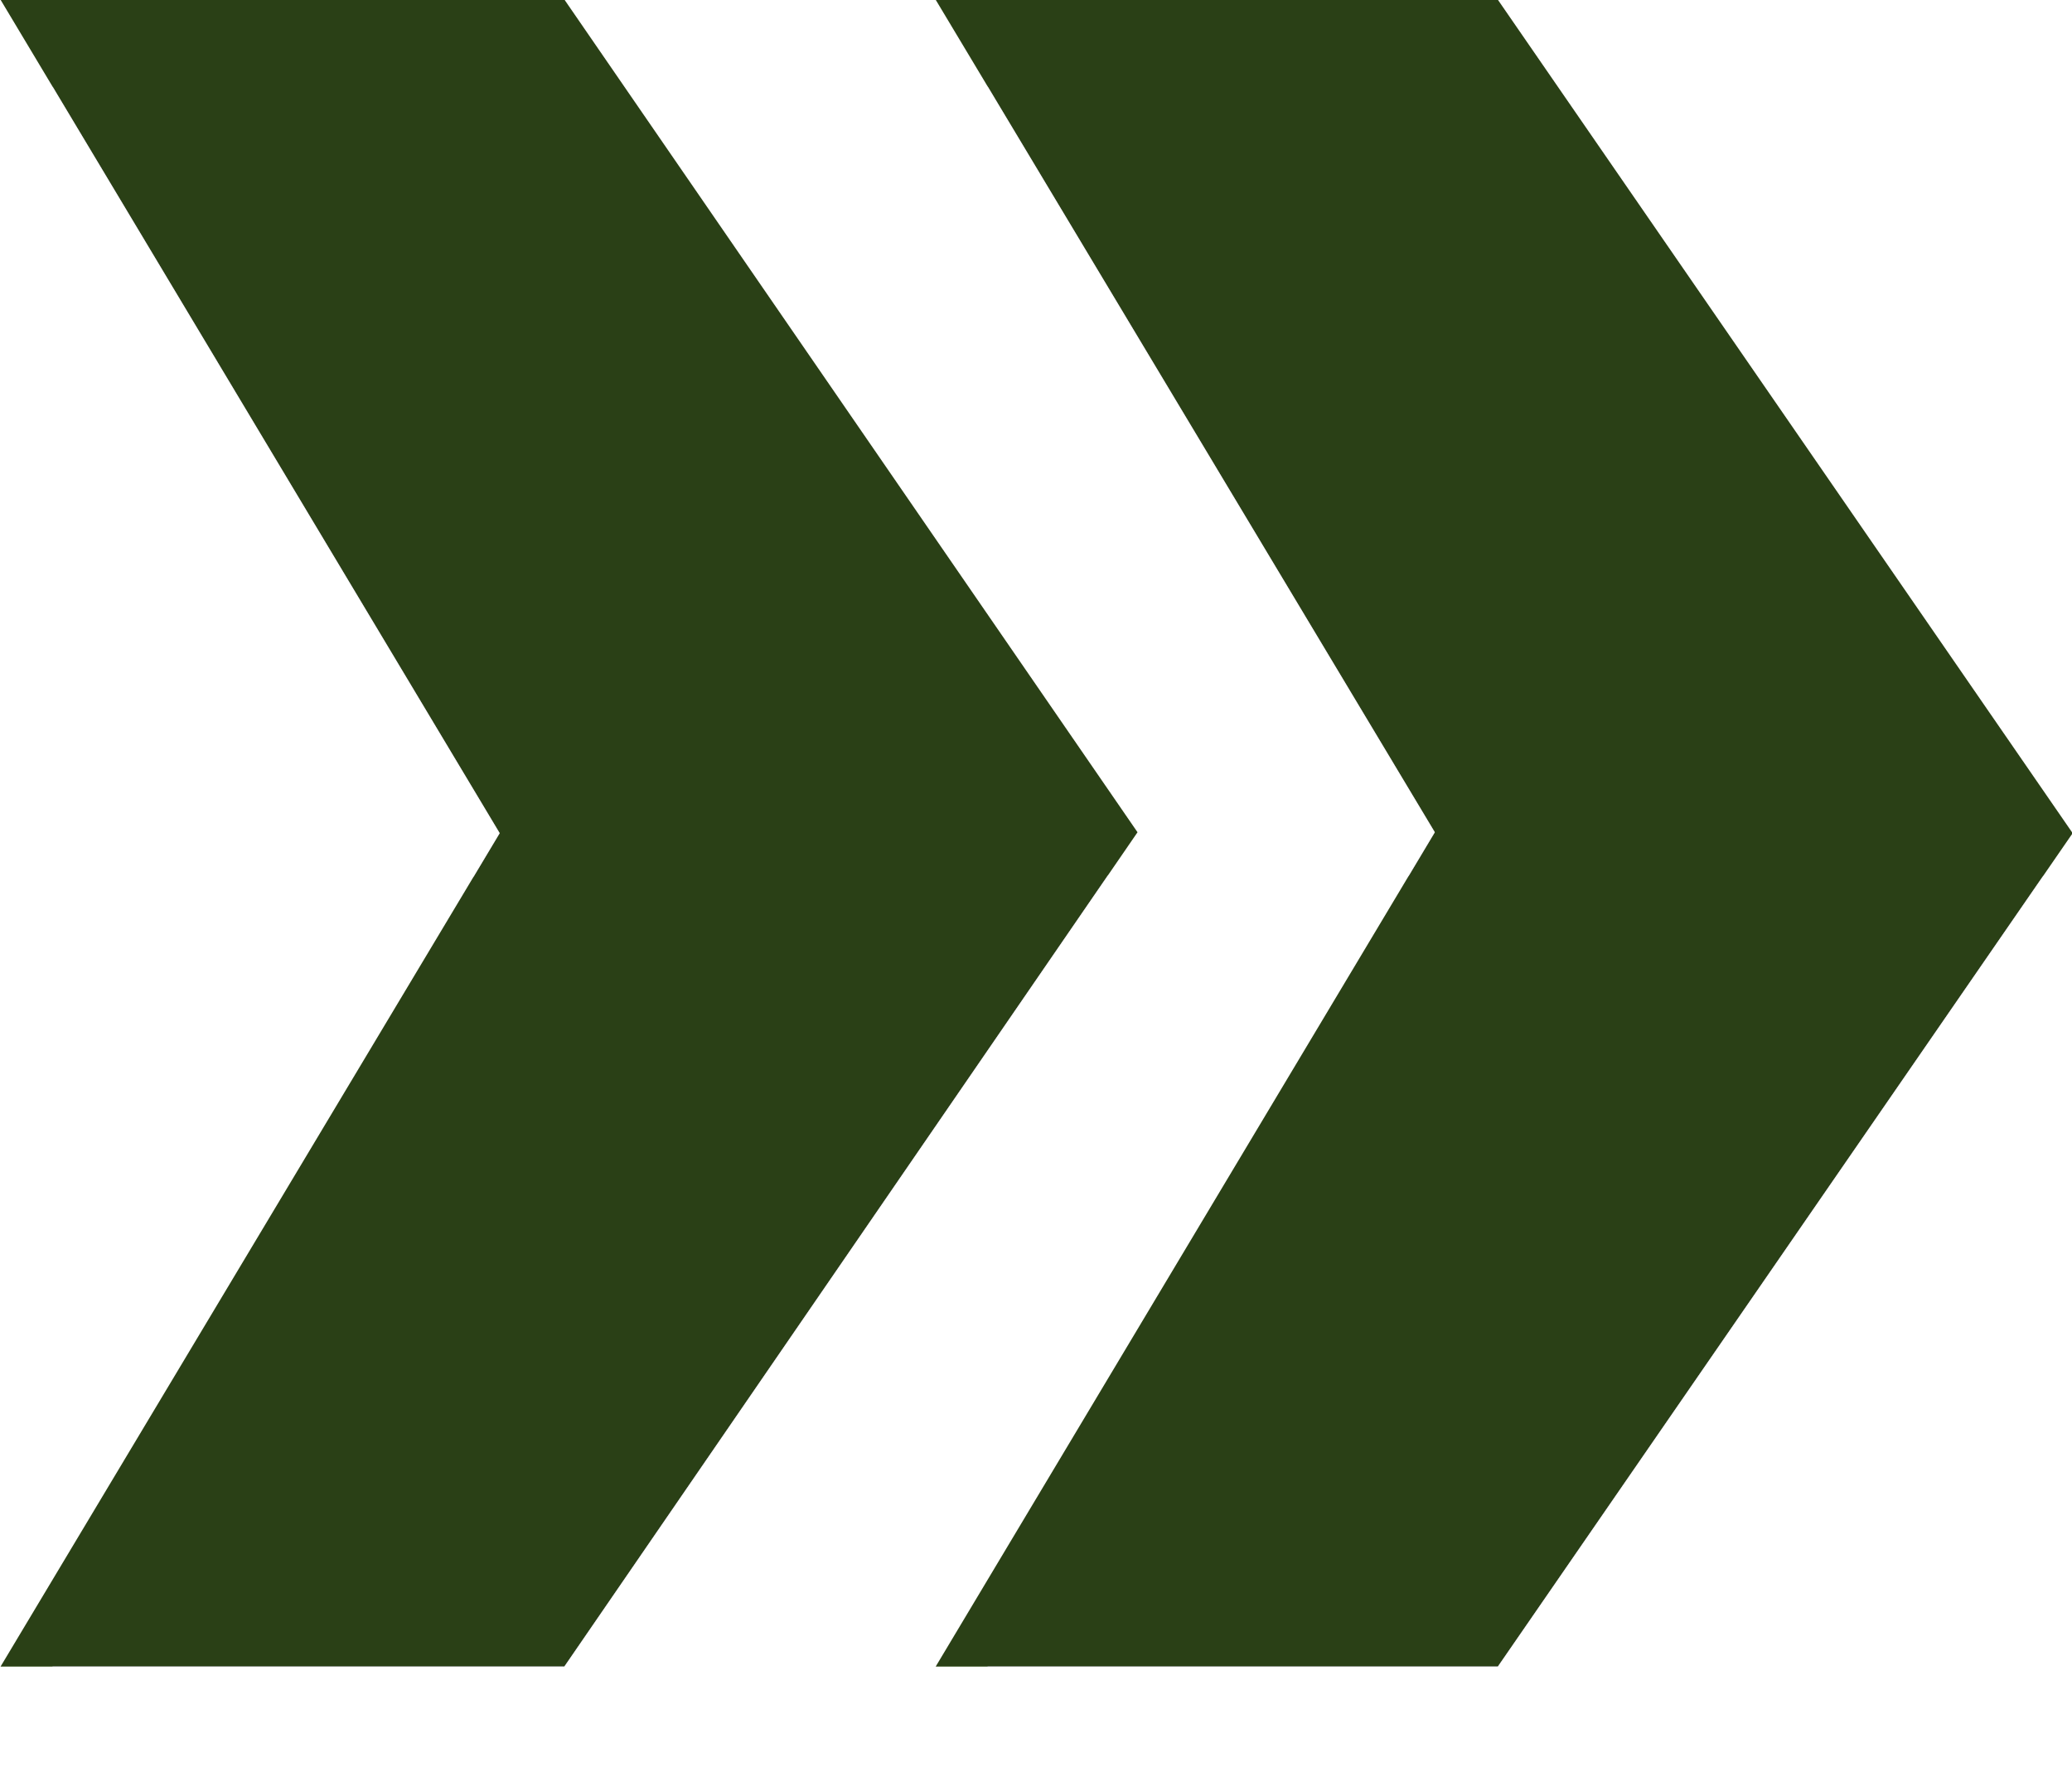
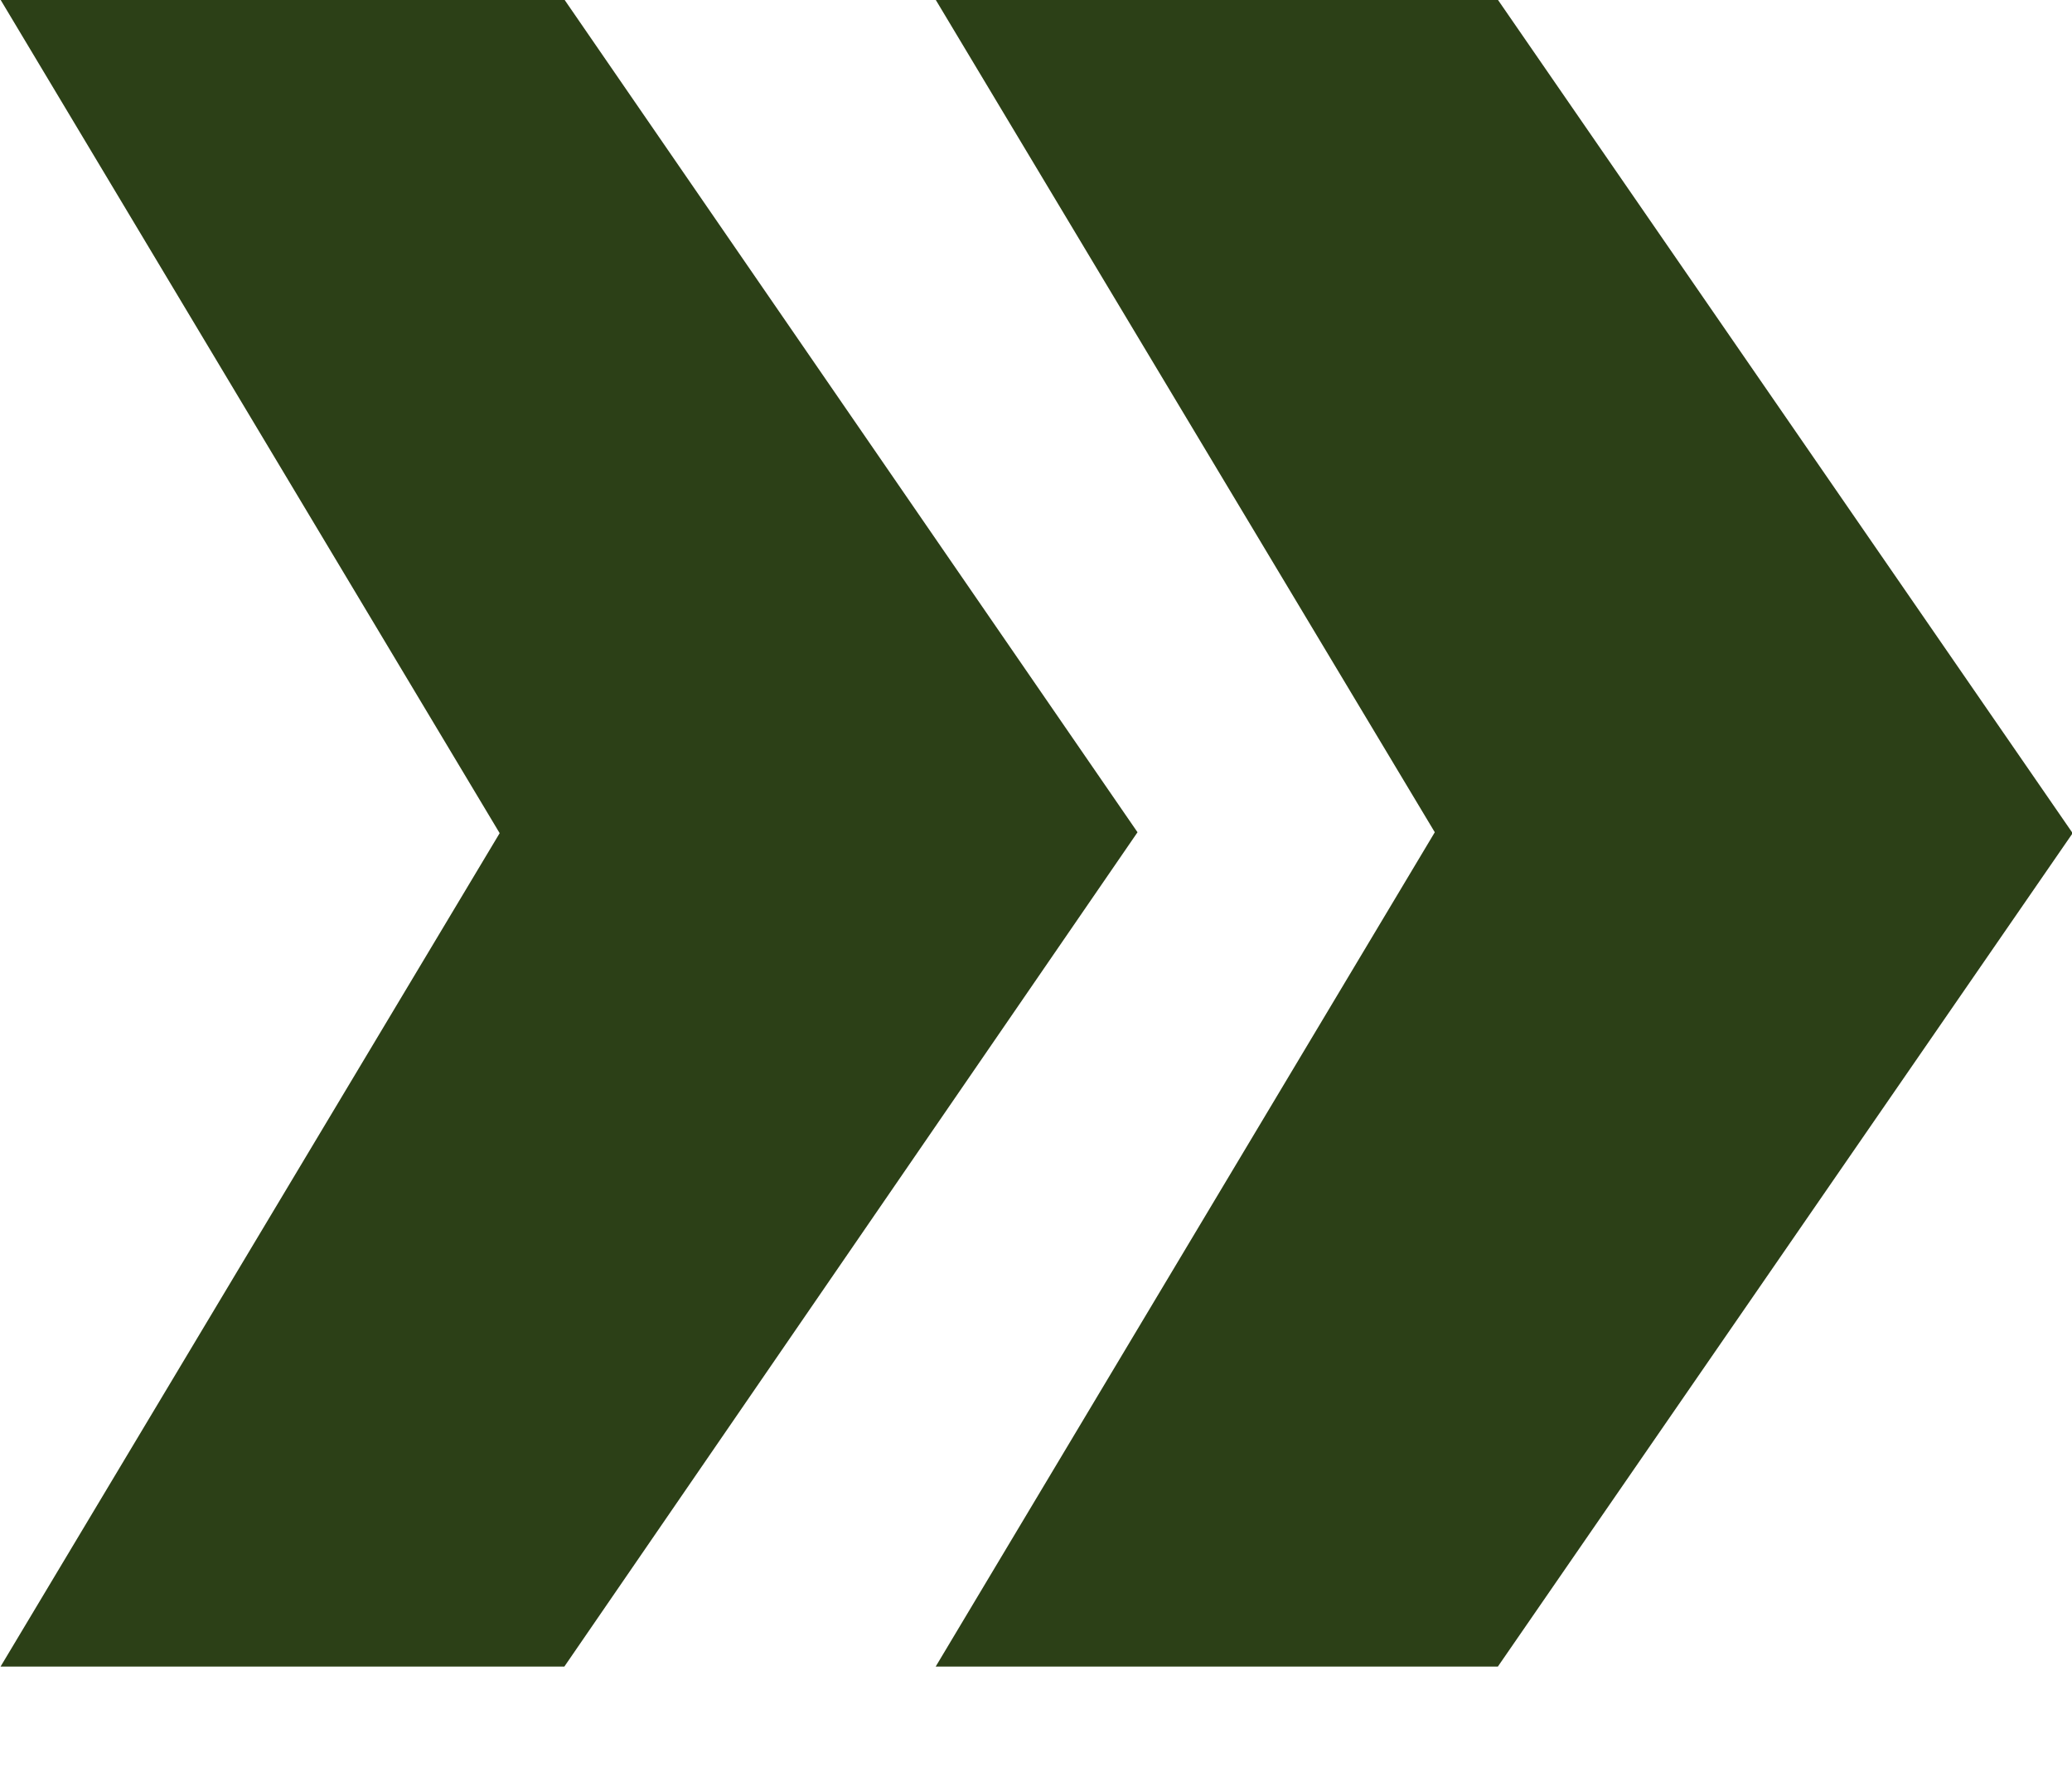
<svg xmlns="http://www.w3.org/2000/svg" width="47.718" height="41.031" viewBox="0 0 47.718 41.031">
-   <defs>
-     <style>
-       .cls-1 {
-         fill: #2c4017;
-         fill-rule: evenodd;
-         filter: url(#filter);
-       }
-     </style>
-     <filter id="filter" x="467.313" y="756.969" width="47.718" height="41.031" filterUnits="userSpaceOnUse">
-       <feOffset result="offset" dy="2" in="SourceAlpha" />
-       <feGaussianBlur result="blur" />
-       <feFlood result="flood" flood-color="#fff" flood-opacity="0.48" />
-       <feComposite result="composite" operator="in" in2="blur" />
-       <feBlend result="blend" in="SourceGraphic" />
-     </filter>
-   </defs>
-   <path id="d-arrow" class="cls-1" d="M493.51,776.135l-13.2,19.213H467.326l11.494-19.192-11.494-19.192h12.988Zm21.536,0.021-13.237,19.192H488.862l11.494-19.213-11.494-19.171h12.947Z" transform="translate(-467.313 -756.969)" />
+   <path id="d-arrow" fill="#2c4017" fill-rule="evenodd" d="M493.51,776.135l-13.2,19.213H467.326l11.494-19.192-11.494-19.192h12.988Zm21.536,0.021-13.237,19.192H488.862l11.494-19.213-11.494-19.171h12.947Z" transform="translate(-467.313 -756.969)" />
</svg>
